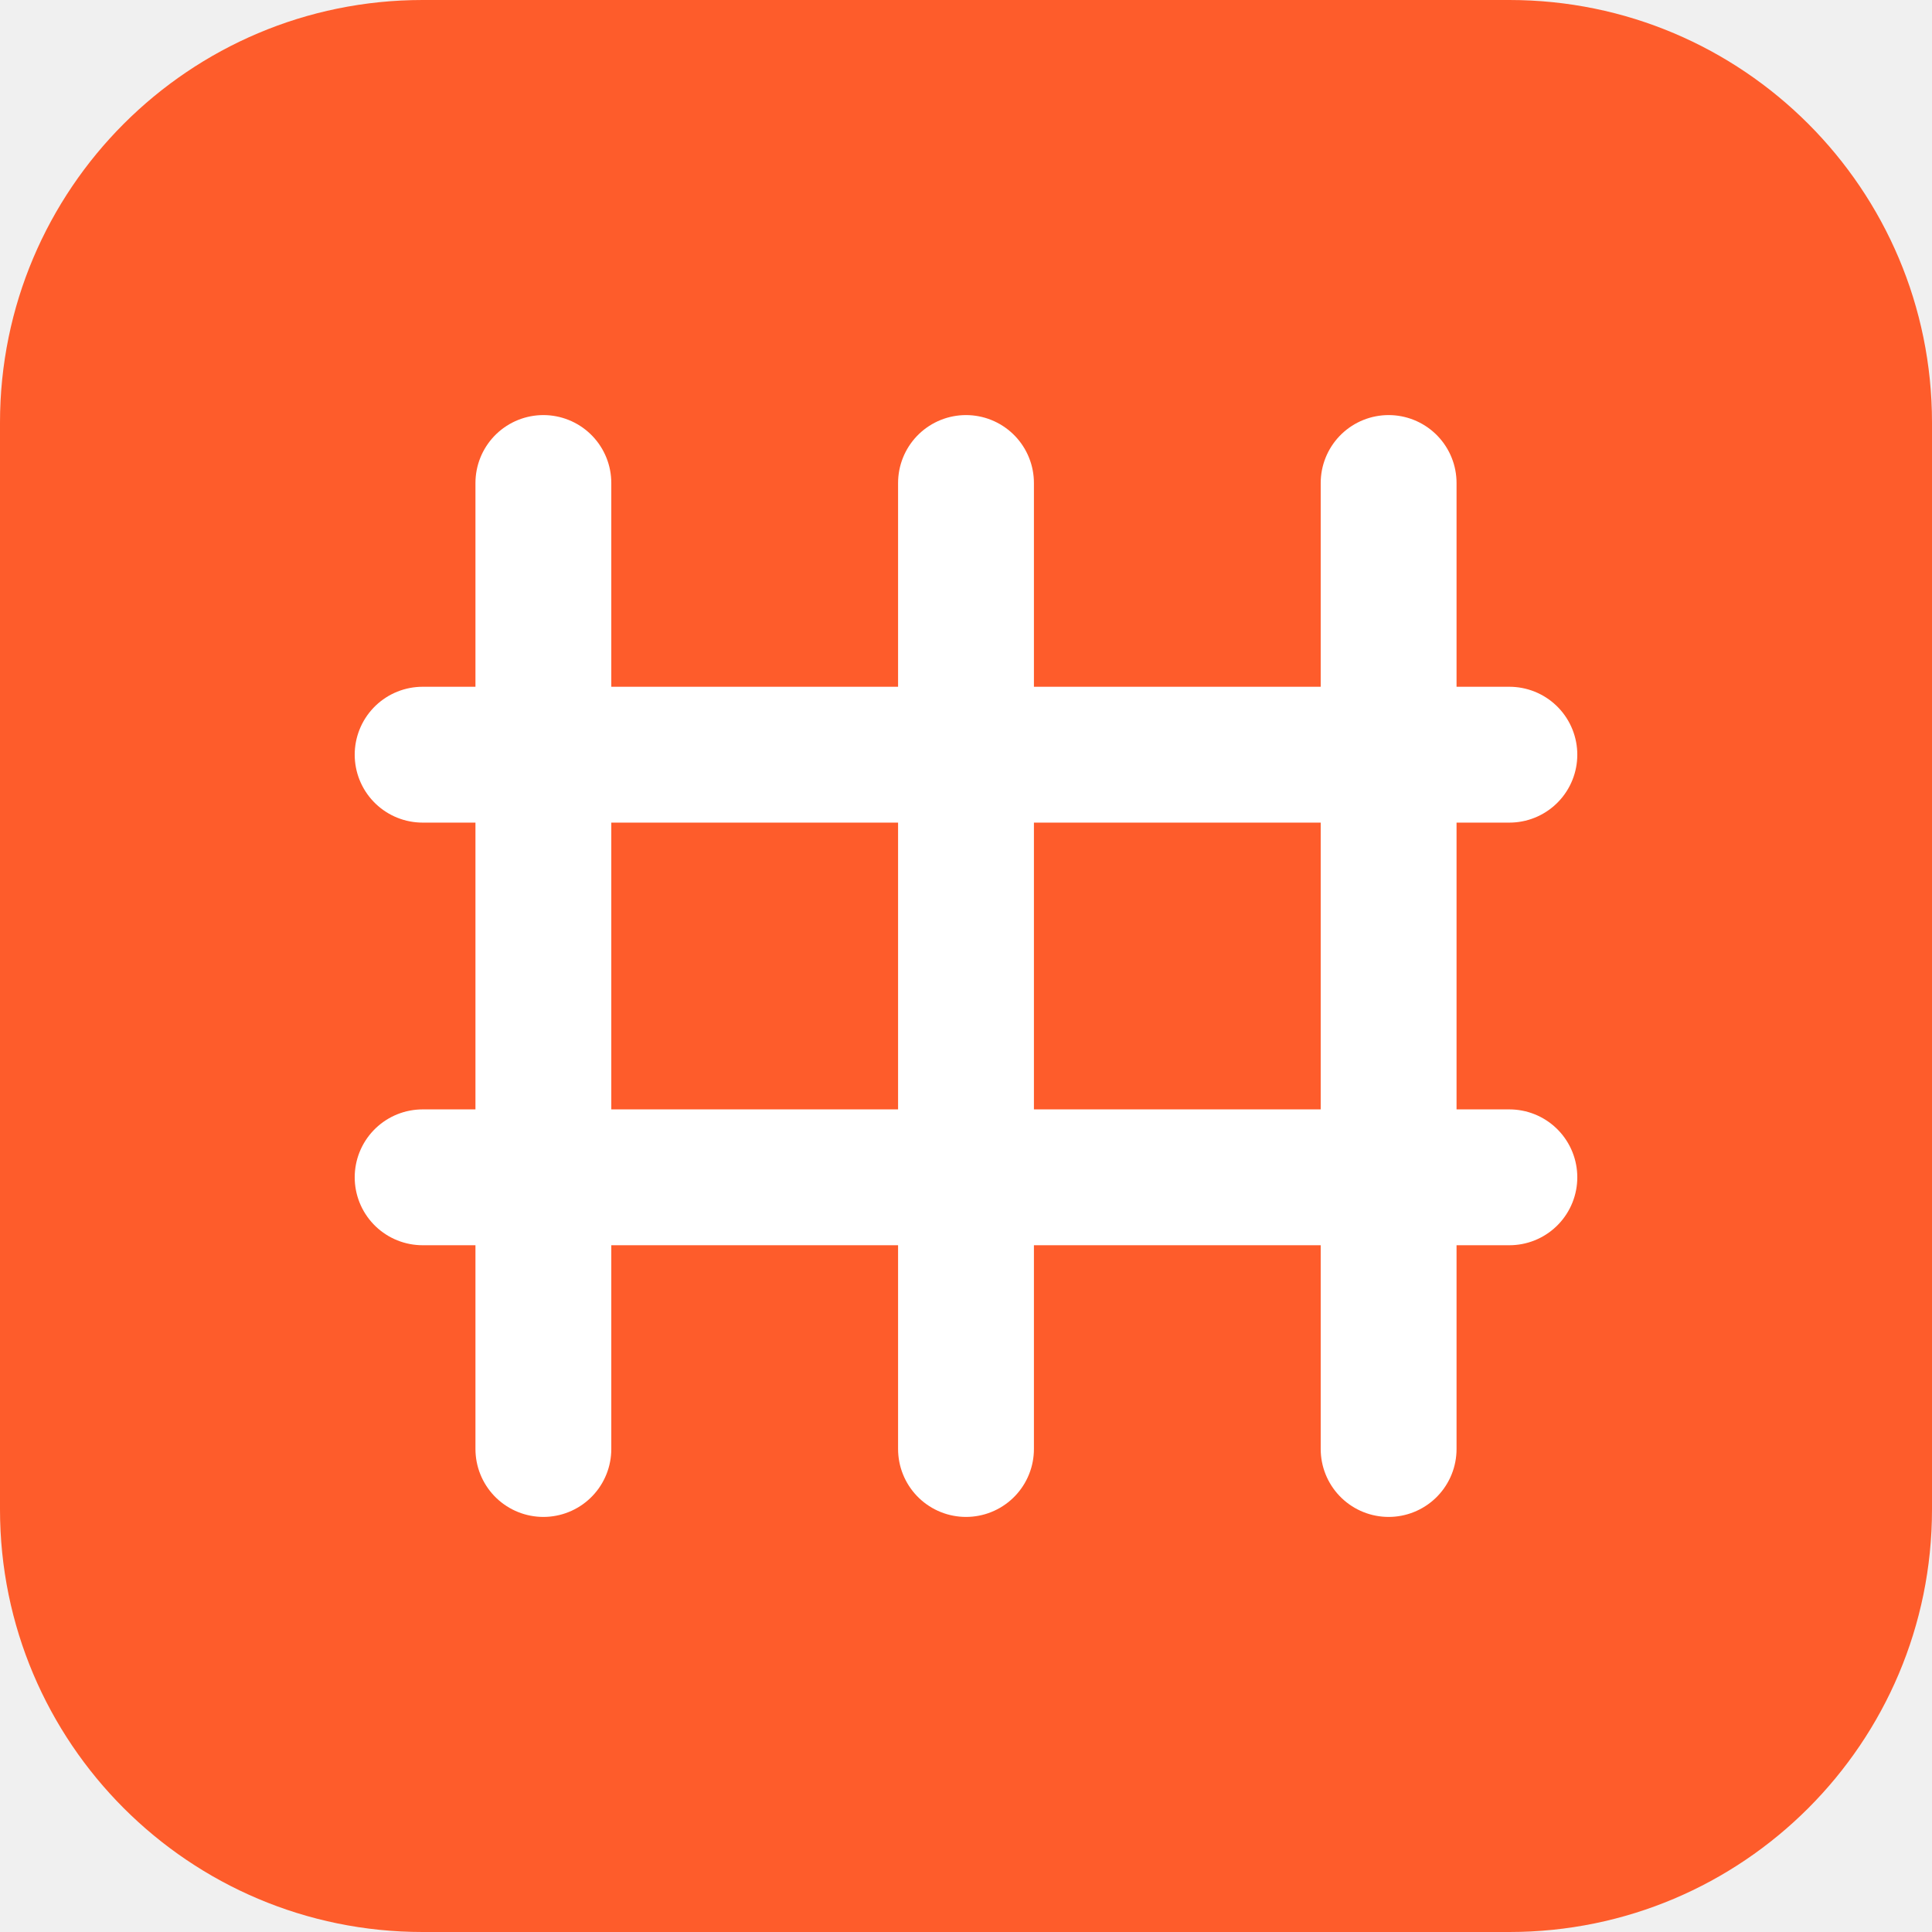
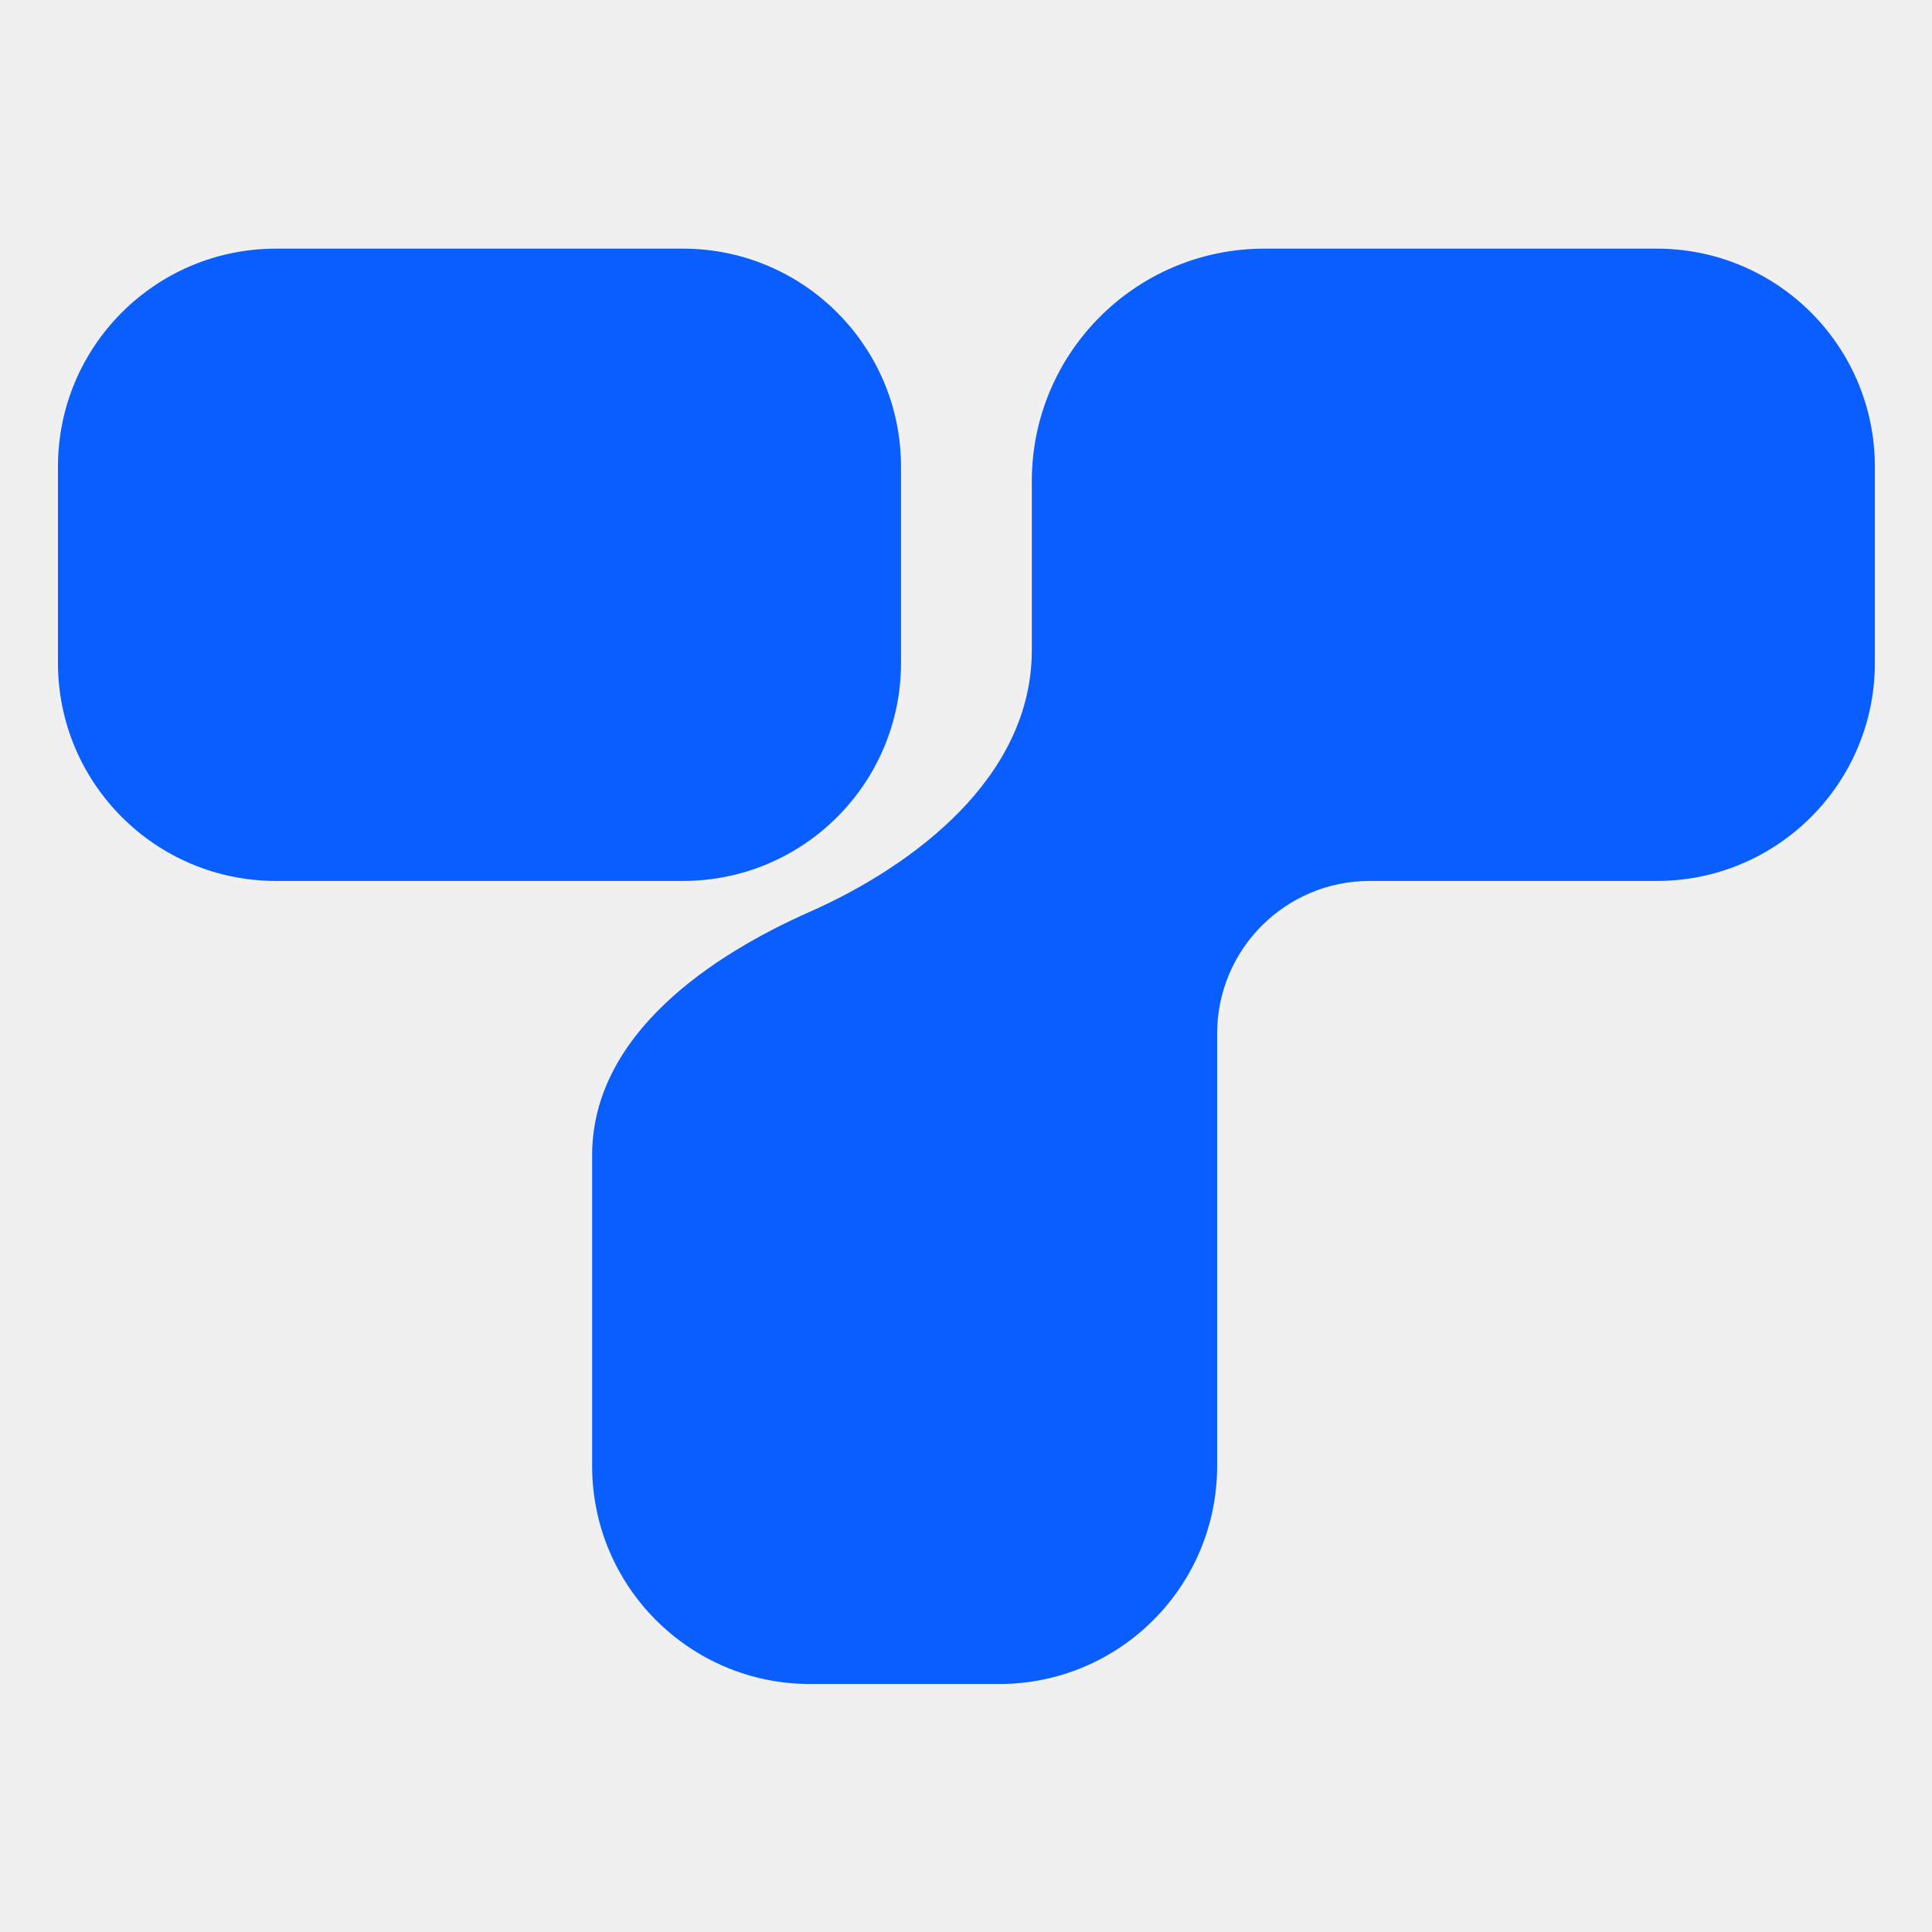
- <svg xmlns="http://www.w3.org/2000/svg" viewBox="0 0 32 32">
-   <rect width="32" height="32" rx="7" fill="#FE5C2B" />
-   <g fill="none" stroke="#FFFFFF" stroke-width="2.25" stroke-linecap="round">
-     <path d="M9 8v16M16 8v16M23 8v16M7 12.5h18M7 19.5h18" />
-   </g>
+ <svg xmlns="http://www.w3.org/2000/svg" viewBox="0 0 512 512">
+   <path fill="#095EFD" transform="translate(15.36 65.894) scale(0.963)" d="M60 0H172A60 60 0 0 1 232 60V114A60 60 0 0 1 172 174H60A60 60 0 0 1 0 114V60A60 60 0 0 1 60 0ZM332 0H440A60 60 0 0 1 500 60V114A60 60 0 0 1 440 174H361A42 42 0 0 0 319 216V335A60 60 0 0 1 259 395H207A60 60 0 0 1 147 335V249.5C147 216 180.4 194.2 206.9 182.5C235.3 169.9 268 145.6 268 110.5V64A64 64 0 0 1 332 0Z" />
</svg>
